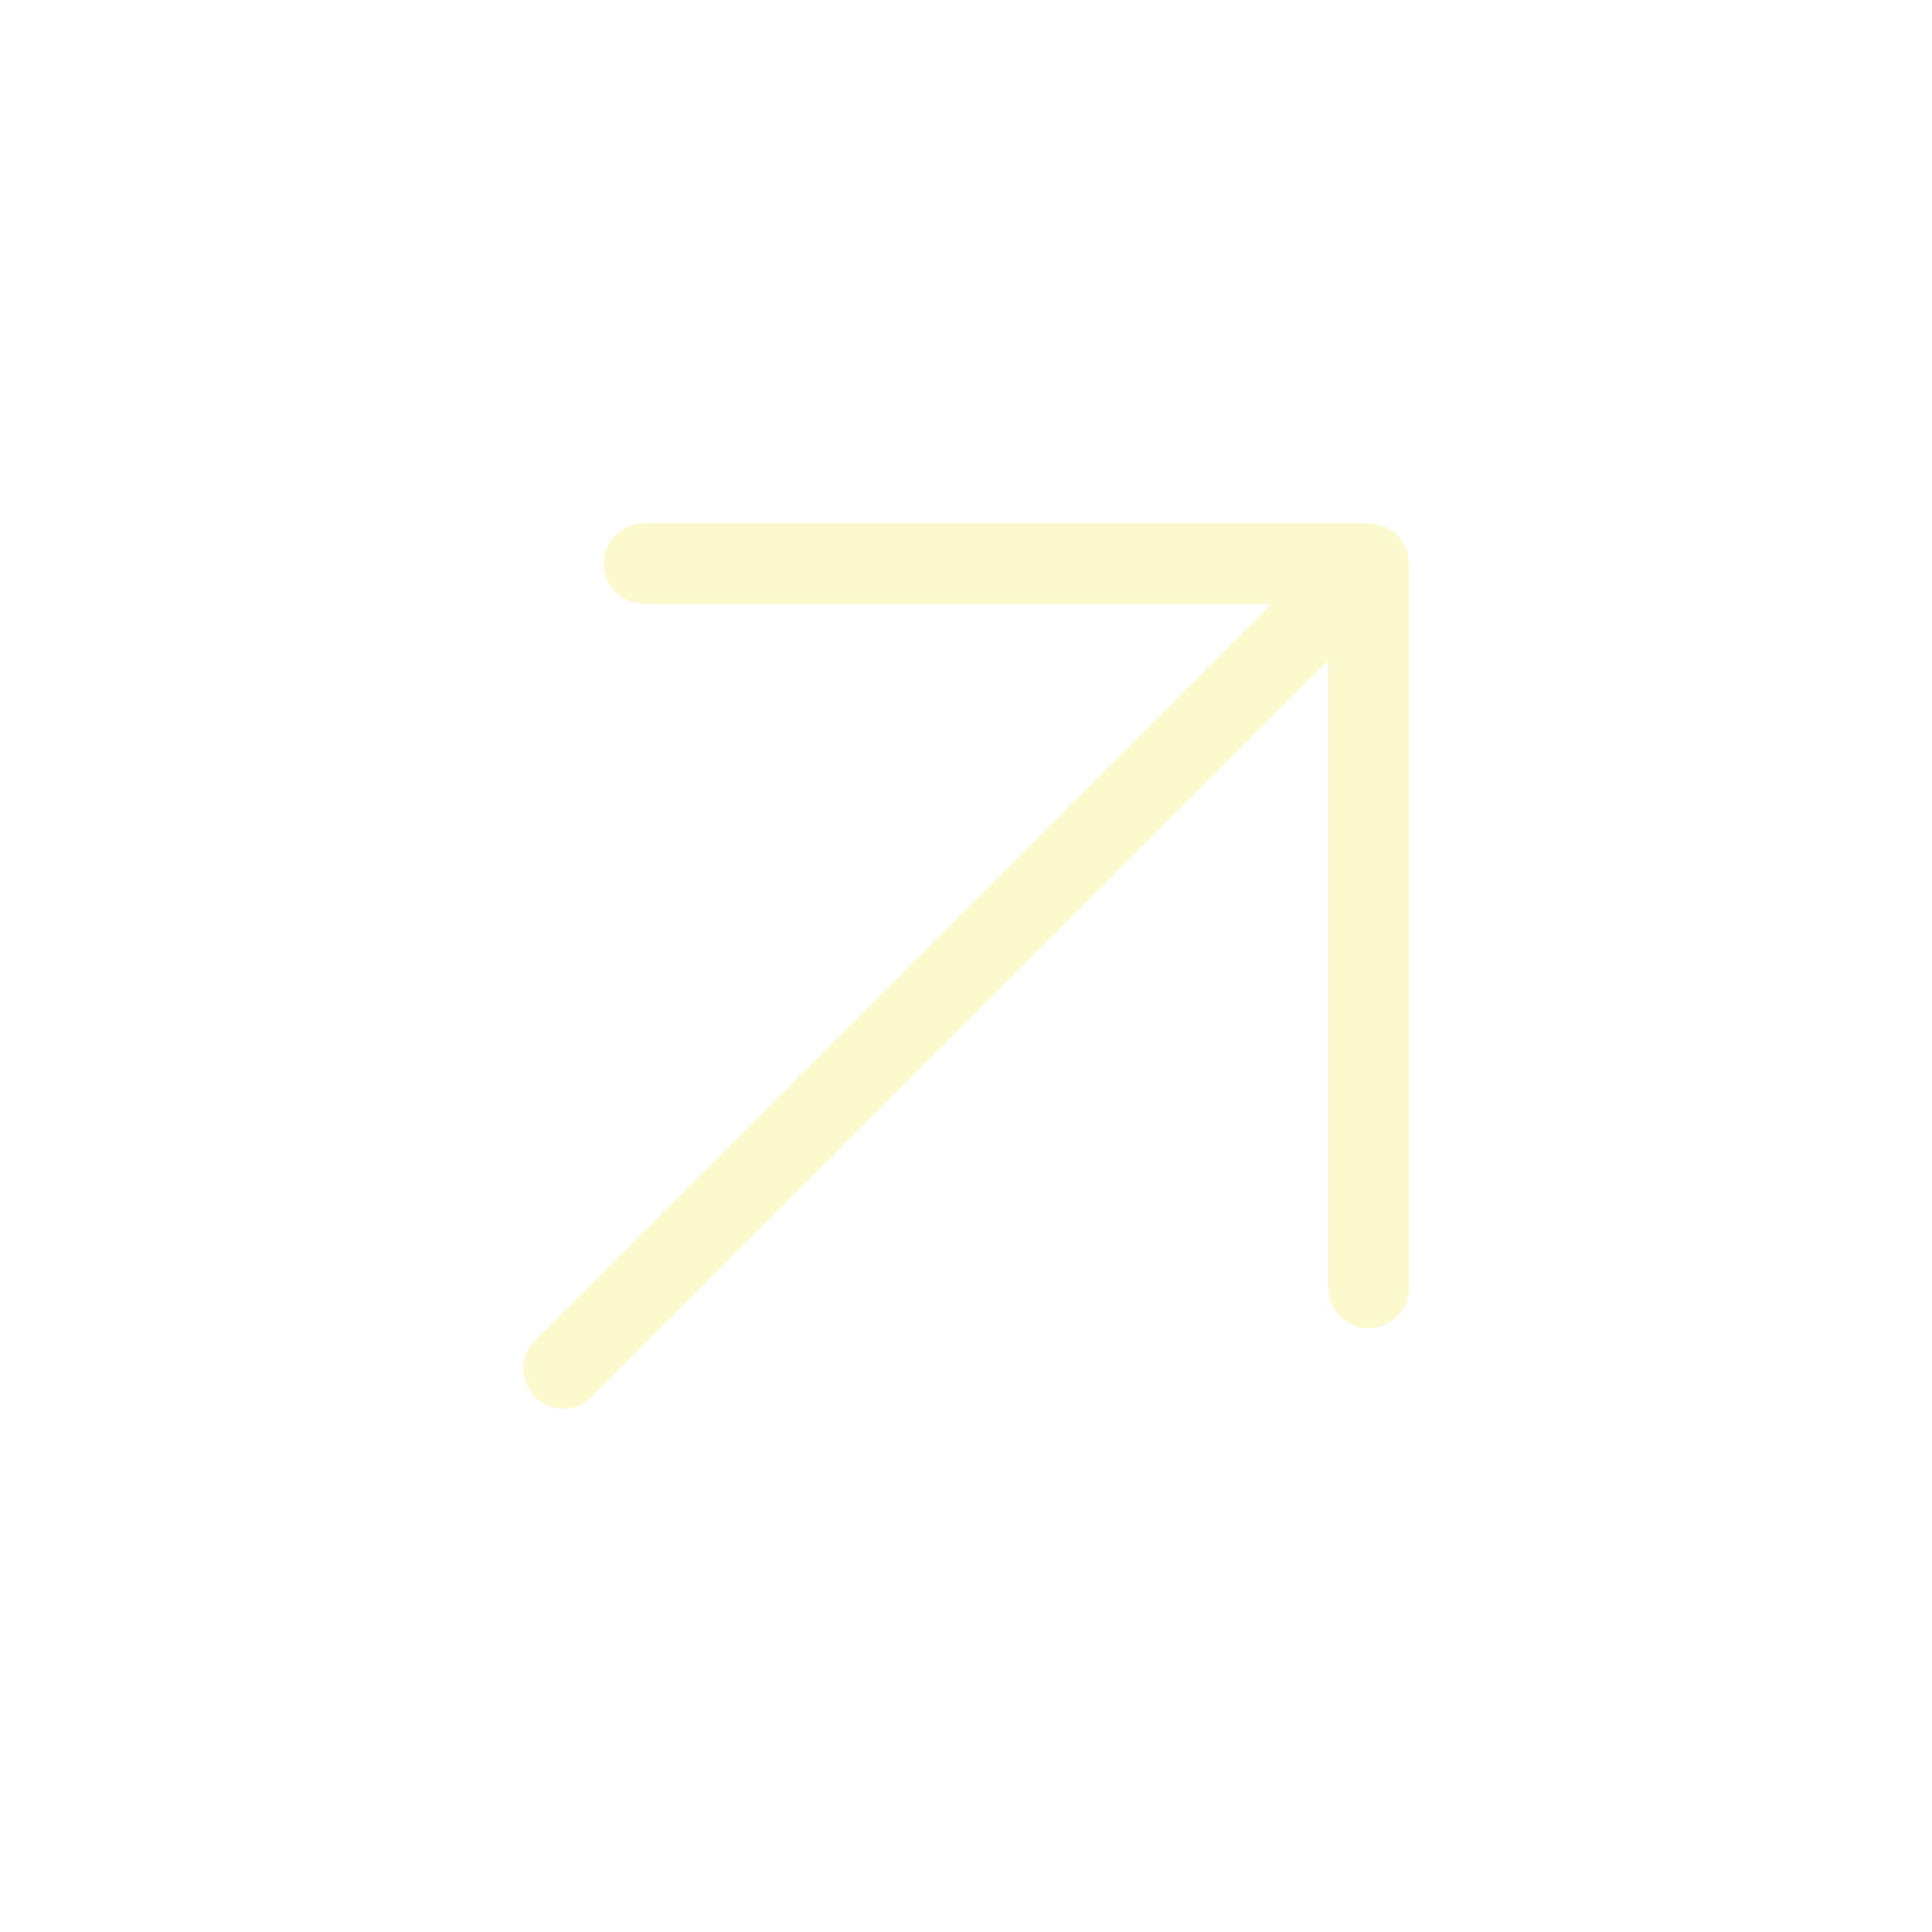
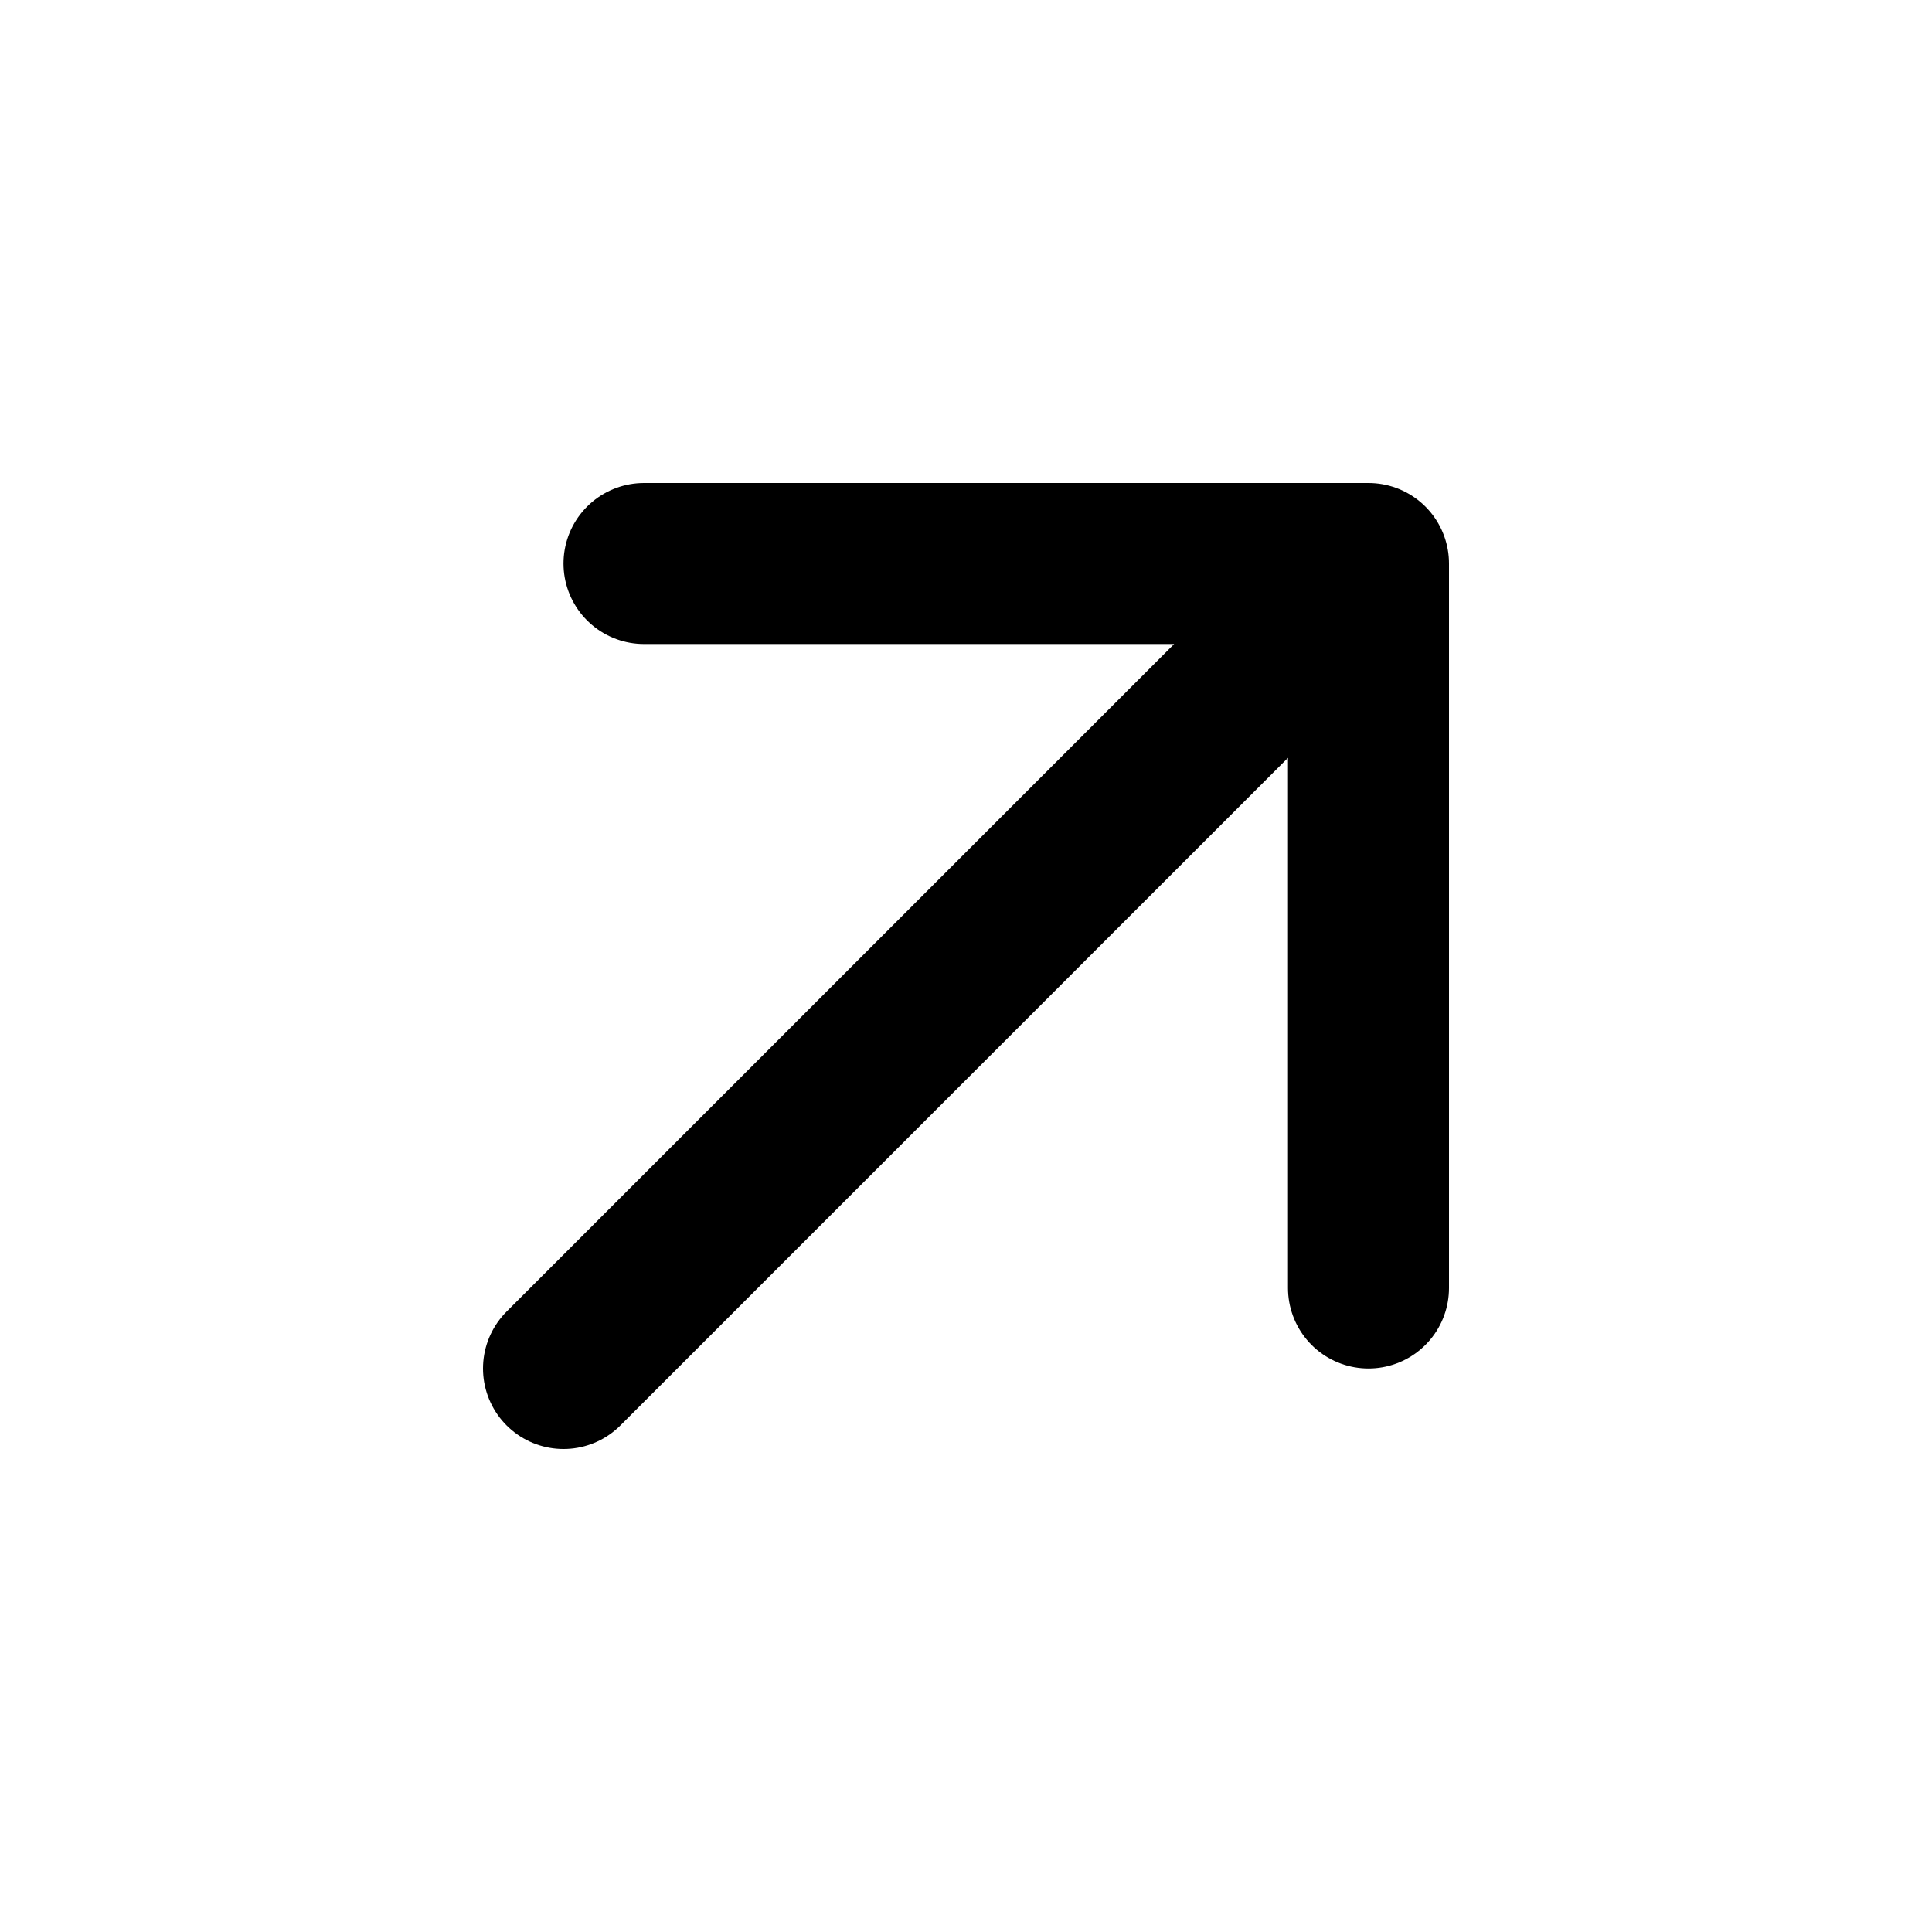
- <svg xmlns="http://www.w3.org/2000/svg" width="30px" height="30px" viewBox="0 0 24 24" fill="currentColor" stroke="#fdf9cf">
-   <path d="M7 17L17 7M17 7H8M17 7V16" stroke-width="1" stroke-linecap="round" stroke-linejoin="round" />
+ <svg xmlns="http://www.w3.org/2000/svg" width="800px" height="800px" viewBox="0 0 24 24" fill="currentColor" stroke="currentColor">
+   <path d="M7 17L17 7M17 7H8M17 7V16" stroke-width="2" stroke-linecap="round" stroke-linejoin="round" />
</svg>
